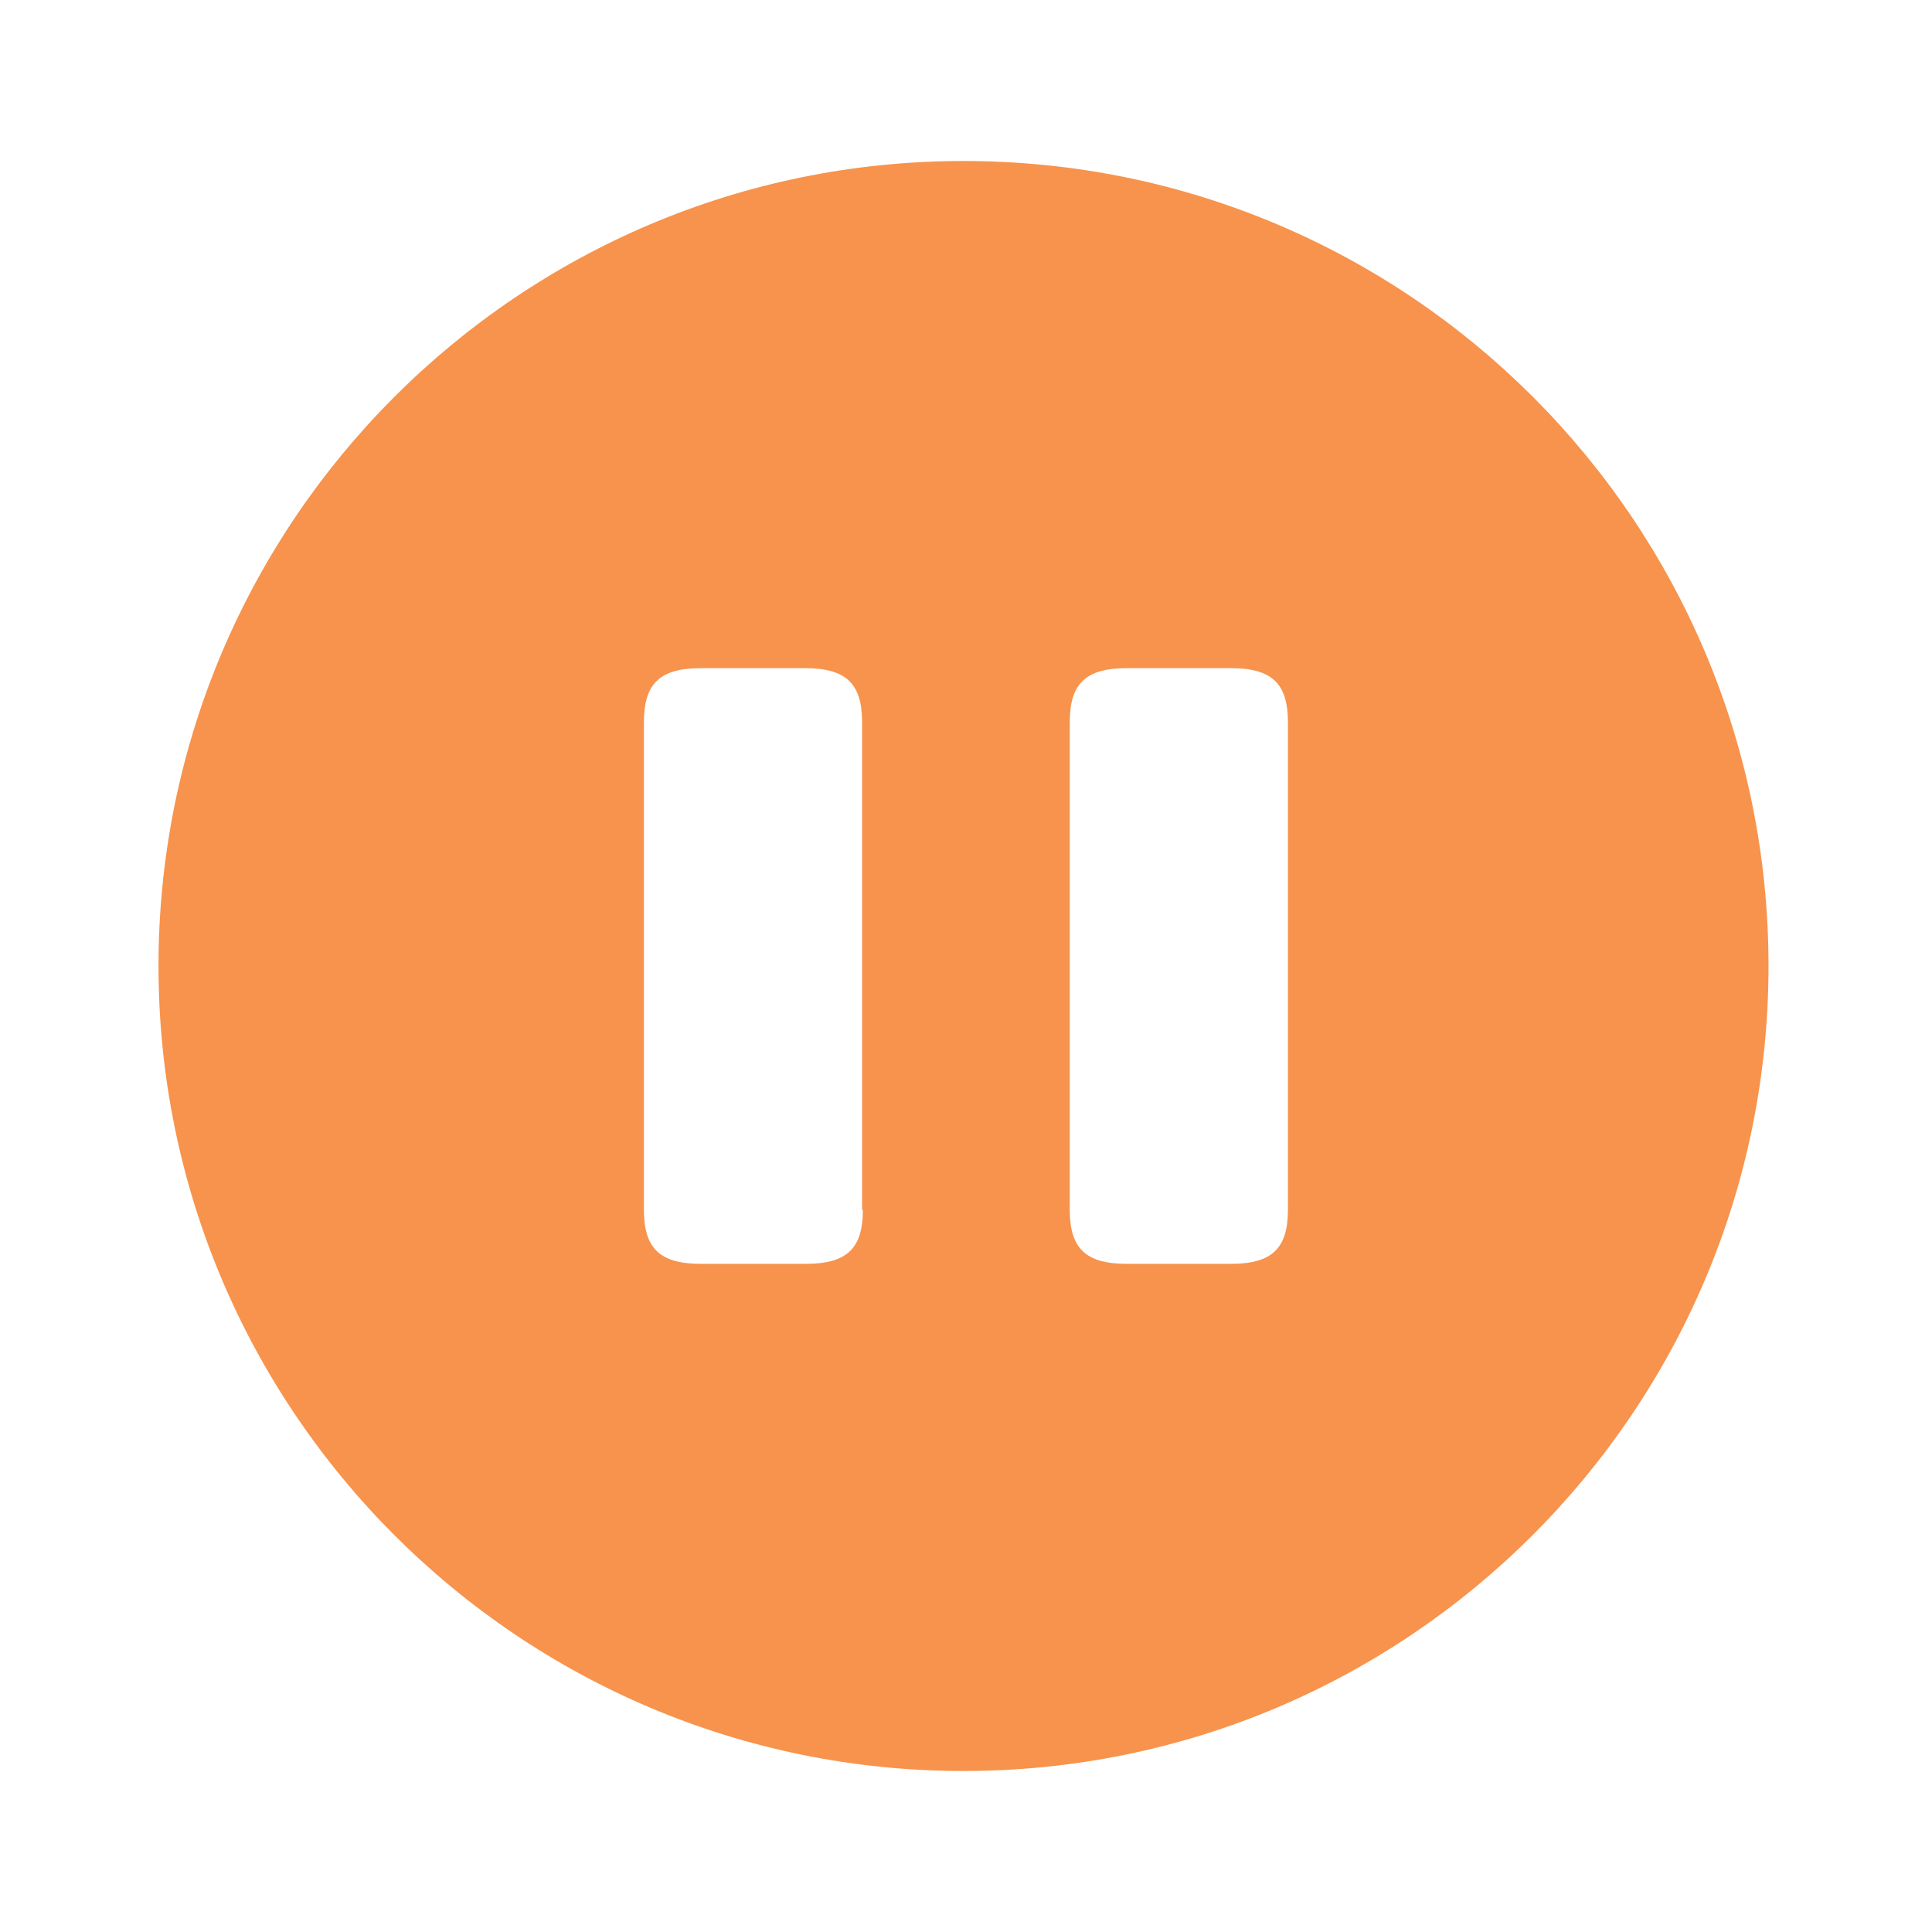
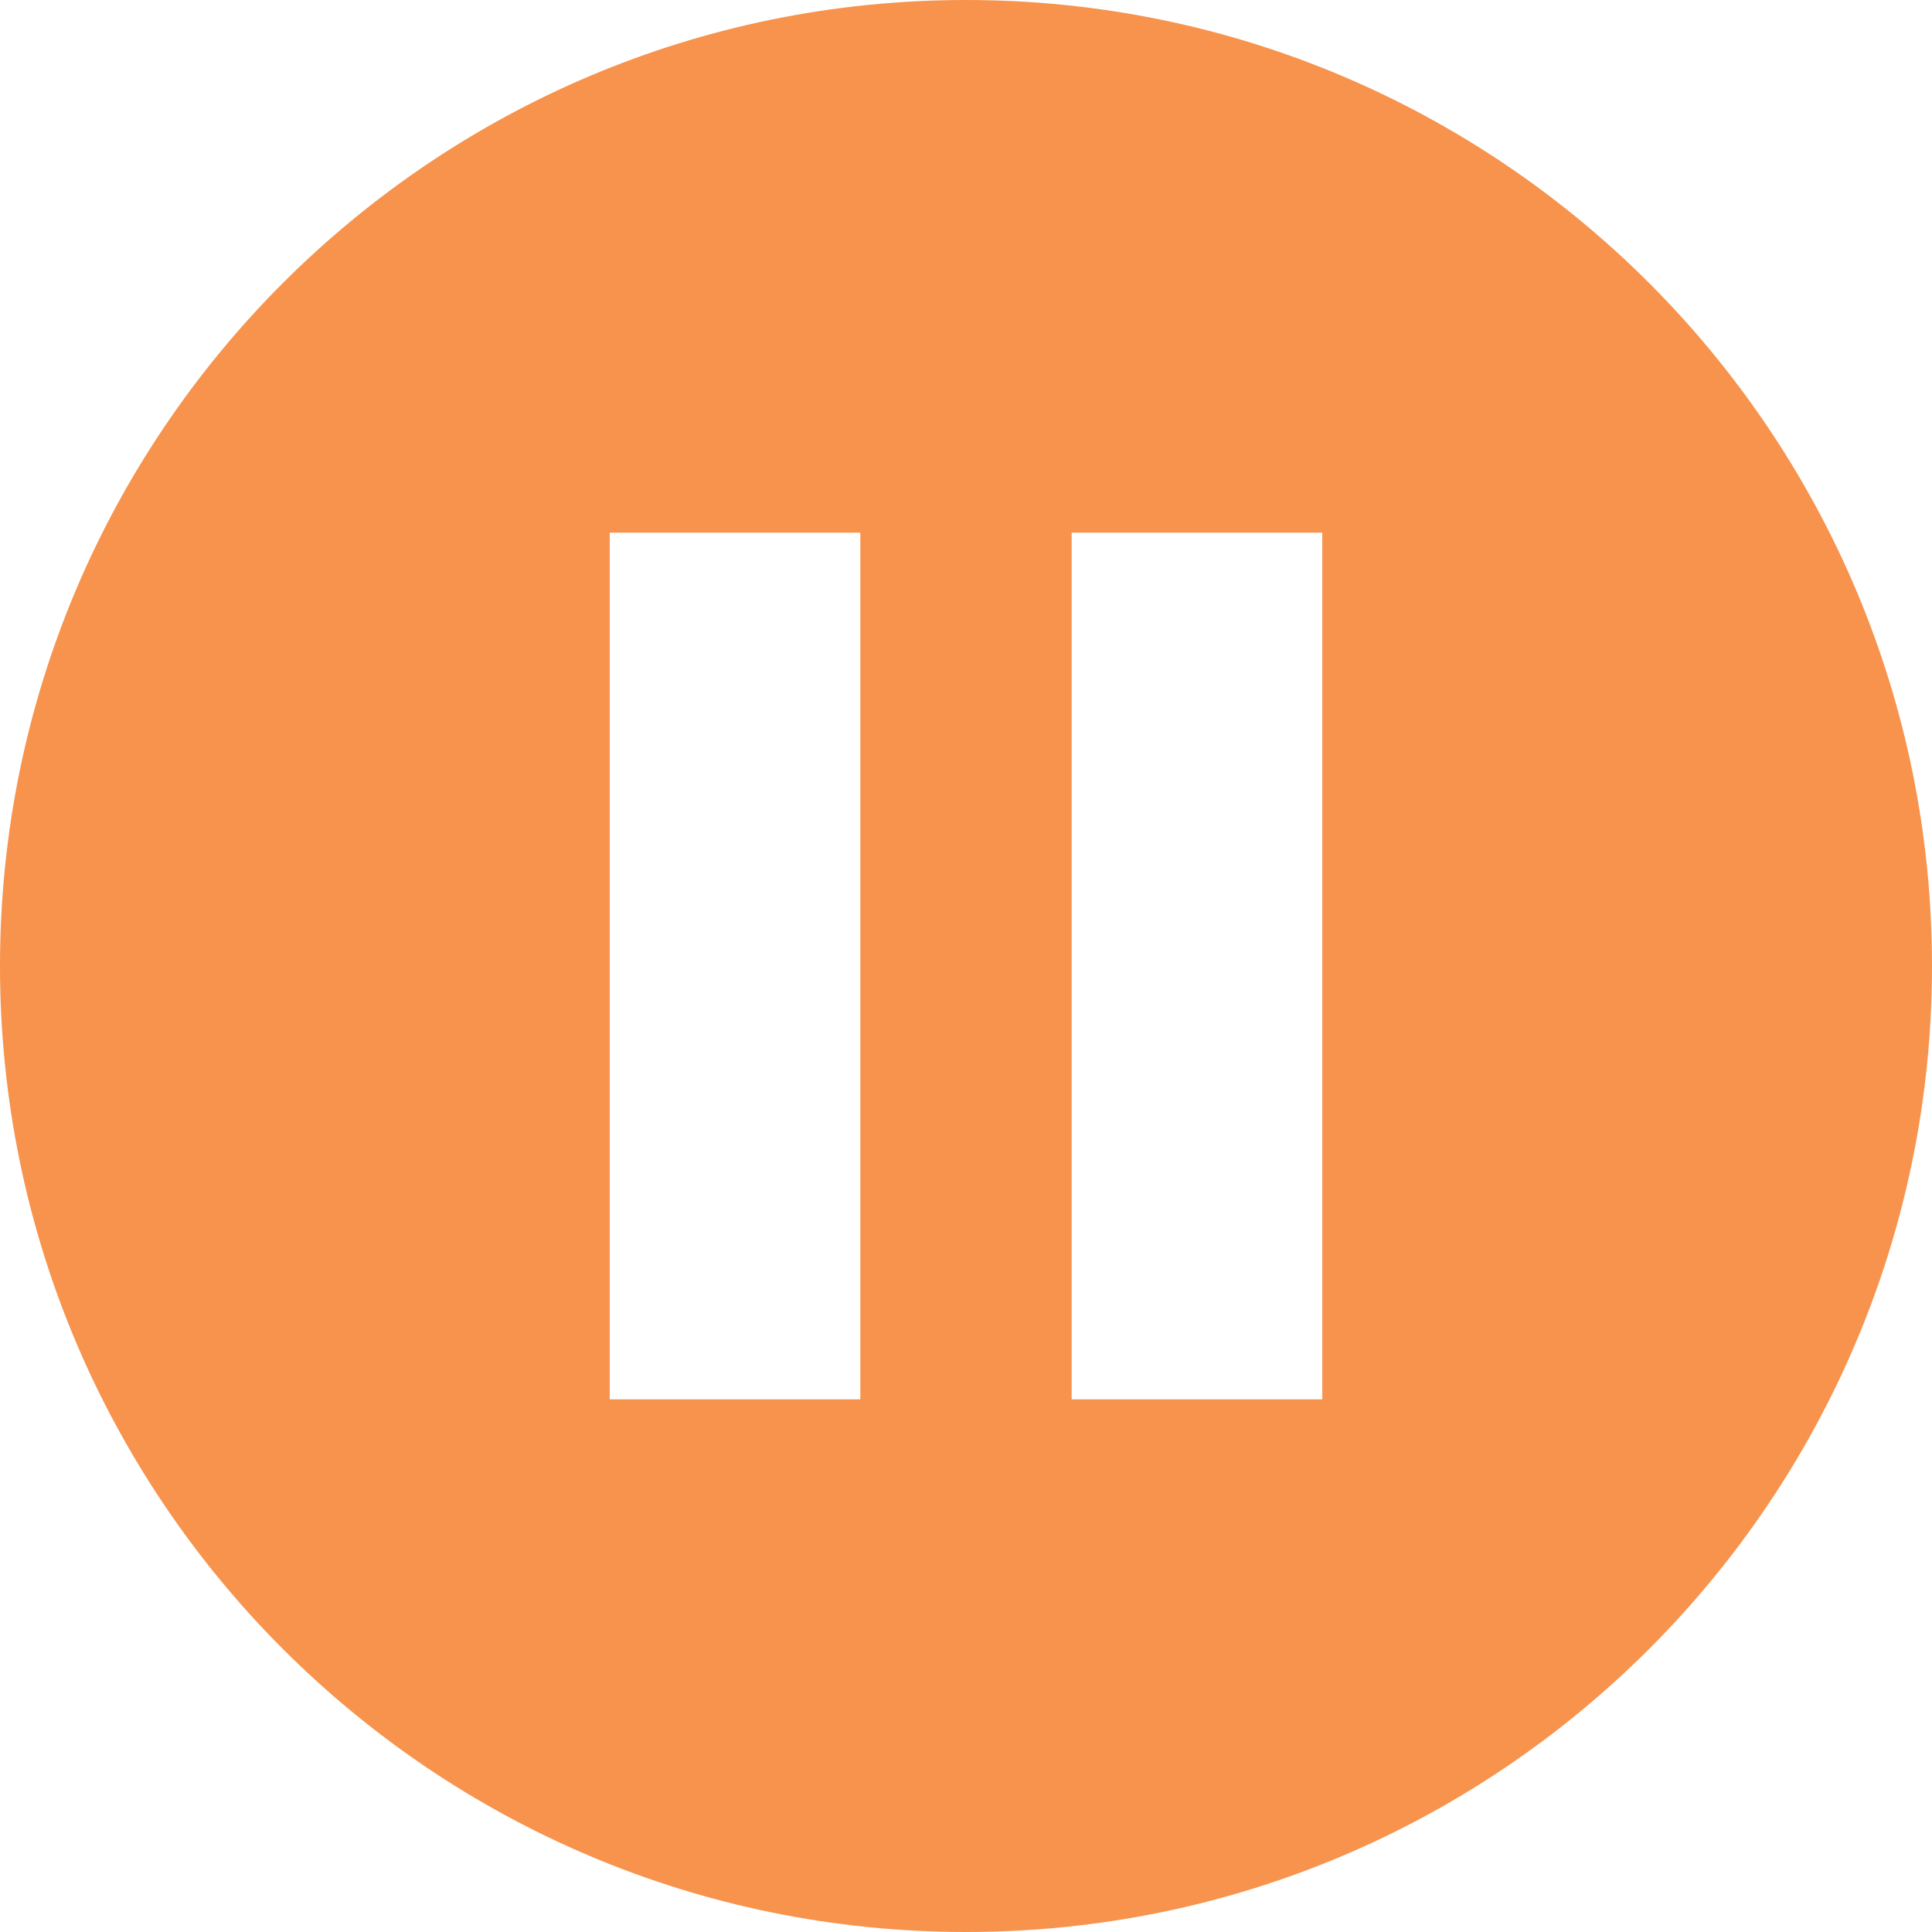
- <svg xmlns="http://www.w3.org/2000/svg" width="800px" height="800px" viewBox="0 0 24 24" fill="none">
-   <path d="M11.969 2C6.449 2 1.969 6.48 1.969 12C1.969 17.52 6.449 22 11.969 22C17.489 22 21.969 17.52 21.969 12C21.969 6.48 17.499 2 11.969 2ZM10.719 15.03C10.719 15.51 10.519 15.7 10.009 15.7H8.709C8.199 15.7 7.999 15.51 7.999 15.03V8.97C7.999 8.49 8.199 8.3 8.709 8.3H9.999C10.509 8.3 10.709 8.49 10.709 8.97V15.03H10.719ZM15.999 15.03C15.999 15.51 15.799 15.7 15.289 15.7H13.999C13.489 15.7 13.289 15.51 13.289 15.03V8.97C13.289 8.49 13.489 8.3 13.999 8.3H15.289C15.799 8.3 15.999 8.49 15.999 8.97V15.03Z" fill="#F7934C" />
+ <svg xmlns="http://www.w3.org/2000/svg" version="1.1" id="Layer_1" fill="#F7934C" x="0px" y="0px" viewBox="0 0 122.88 122.88" style="enable-background:new 0 0 122.88 122.88" xml:space="preserve">
+   <style type="text/css">.st0{fill-rule:evenodd;clip-rule:evenodd;}</style>
+   <g>
+     <path class="st0" d="M61.44,0c33.93,0,61.44,27.51,61.44,61.44c0,33.93-27.51,61.44-61.44,61.44S0,95.37,0,61.44 C0,27.51,27.51,0,61.44,0L61.44,0z M68.16,33.88H84.1V89l-15.94,0V33.88L68.16,33.88L68.16,33.88z M38.78,33.88h15.94V89l-15.94,0 V33.88L38.78,33.88L38.78,33.88z" />
+   </g>
</svg>
